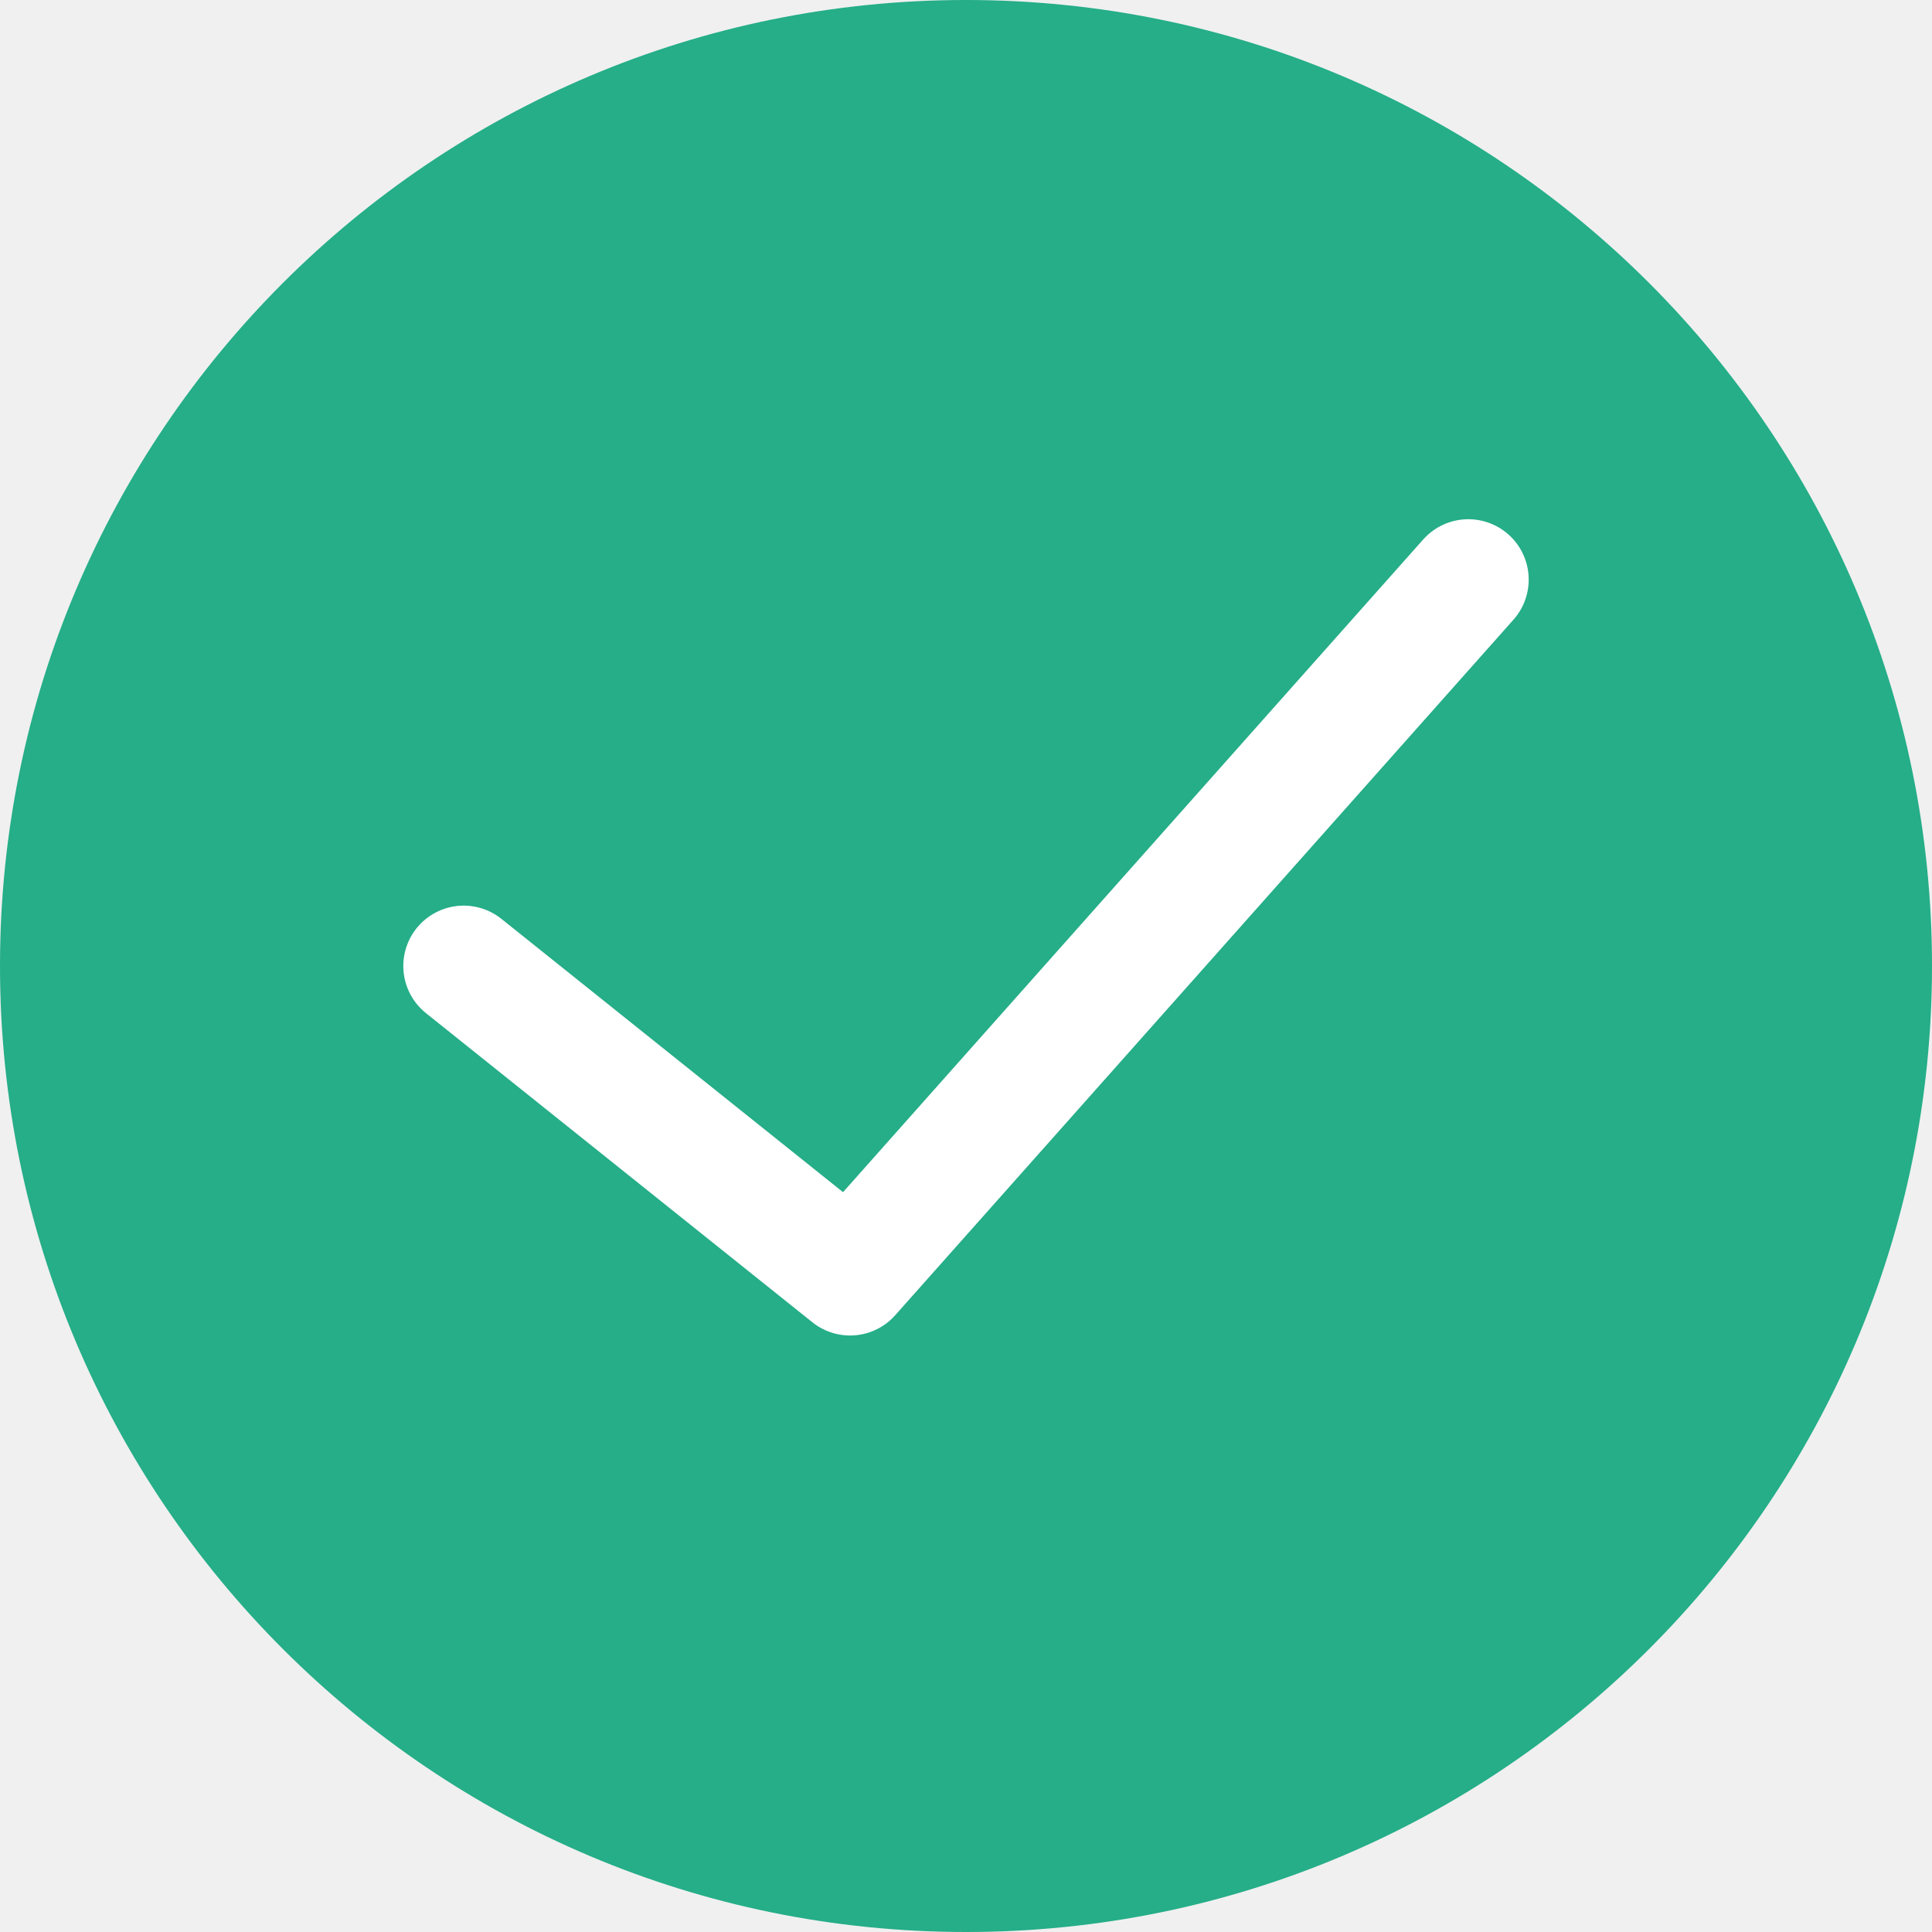
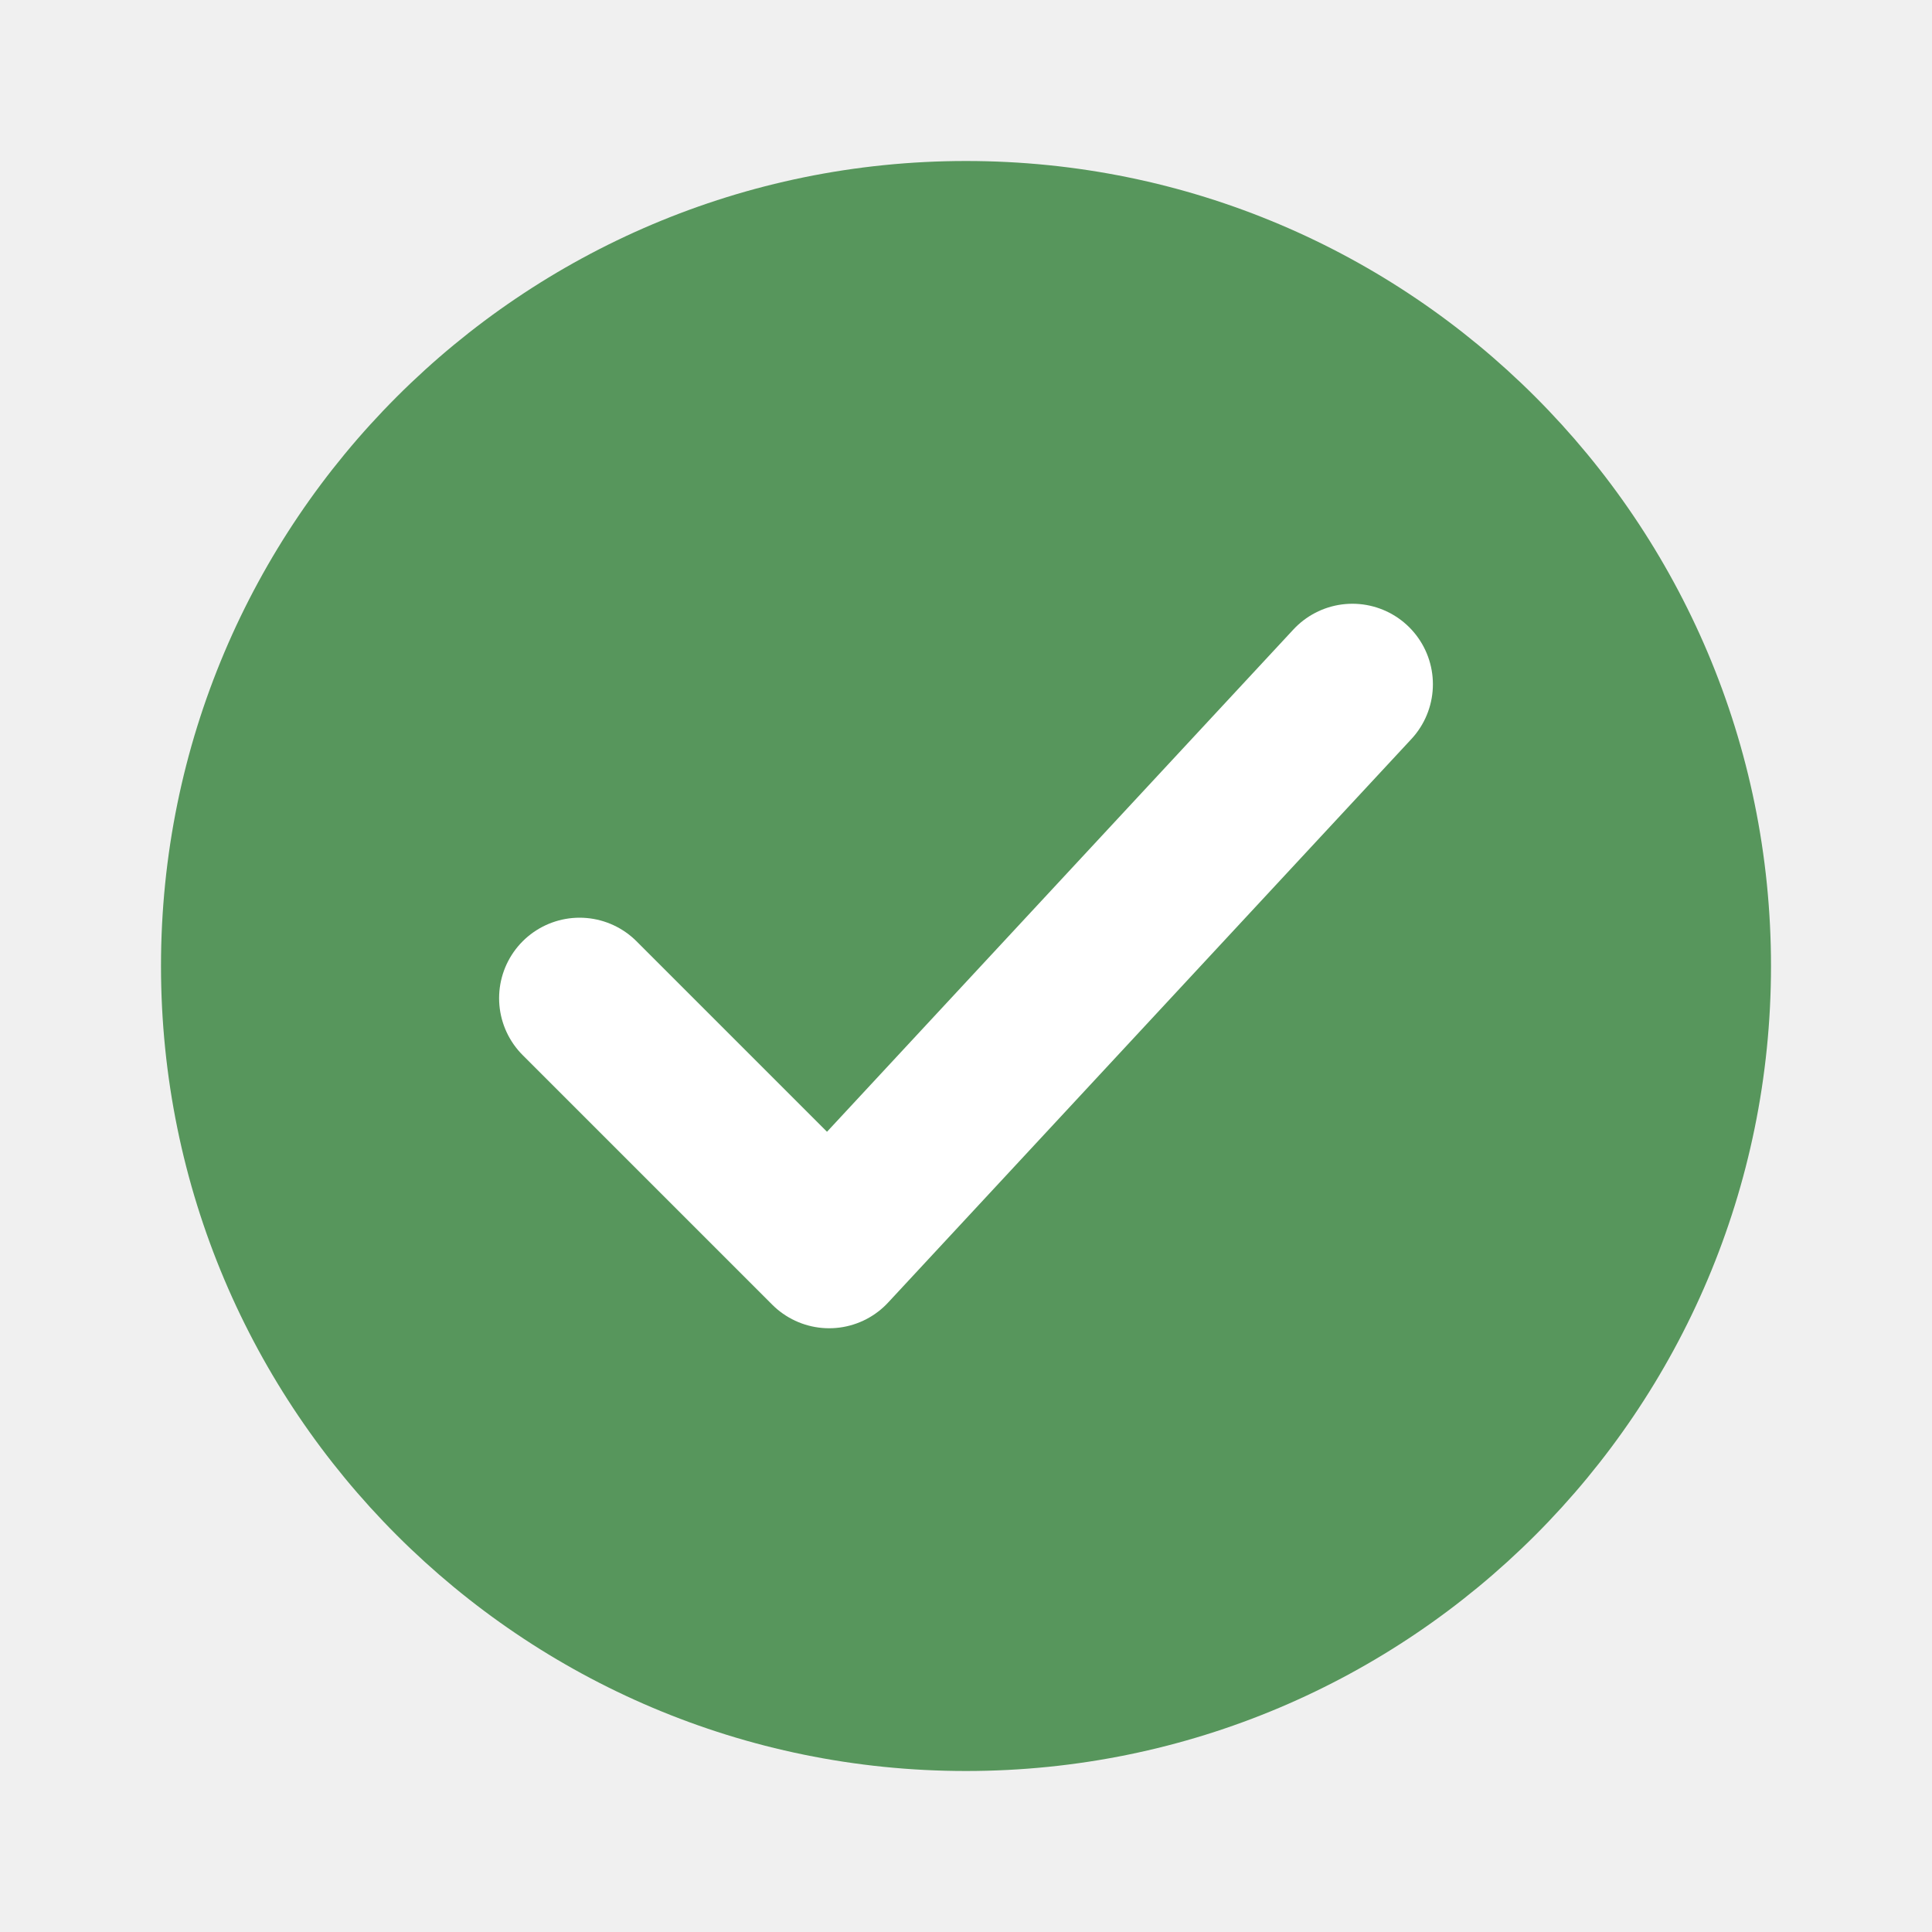
- <svg xmlns="http://www.w3.org/2000/svg" viewBox="0 0 24 24" xml:space="preserve" width="24" height="24">
-   <path style="fill:#25ae88" d="M24 12a12 12 0 0 1-12 12A12 12 0 0 1 0 12a12 12 0 0 1 24 0" />
-   <path style="fill:none;stroke:#fff;stroke-width:1.5;stroke-linecap:round;stroke-linejoin:round;stroke-miterlimit:10" d="m18.24 7.2-7.68 8.64L5.76 12" />
+ <svg xmlns="http://www.w3.org/2000/svg" width="24" height="24" viewBox="0 0 24 24" fill="none">
+   <circle cx="12" cy="12" r="10" fill="#57965c" />
+   <path d="m7.2 12.4 3.1 3.1 6.5-7" stroke="#fff" stroke-width="2" stroke-linecap="round" stroke-linejoin="round" />
</svg>
